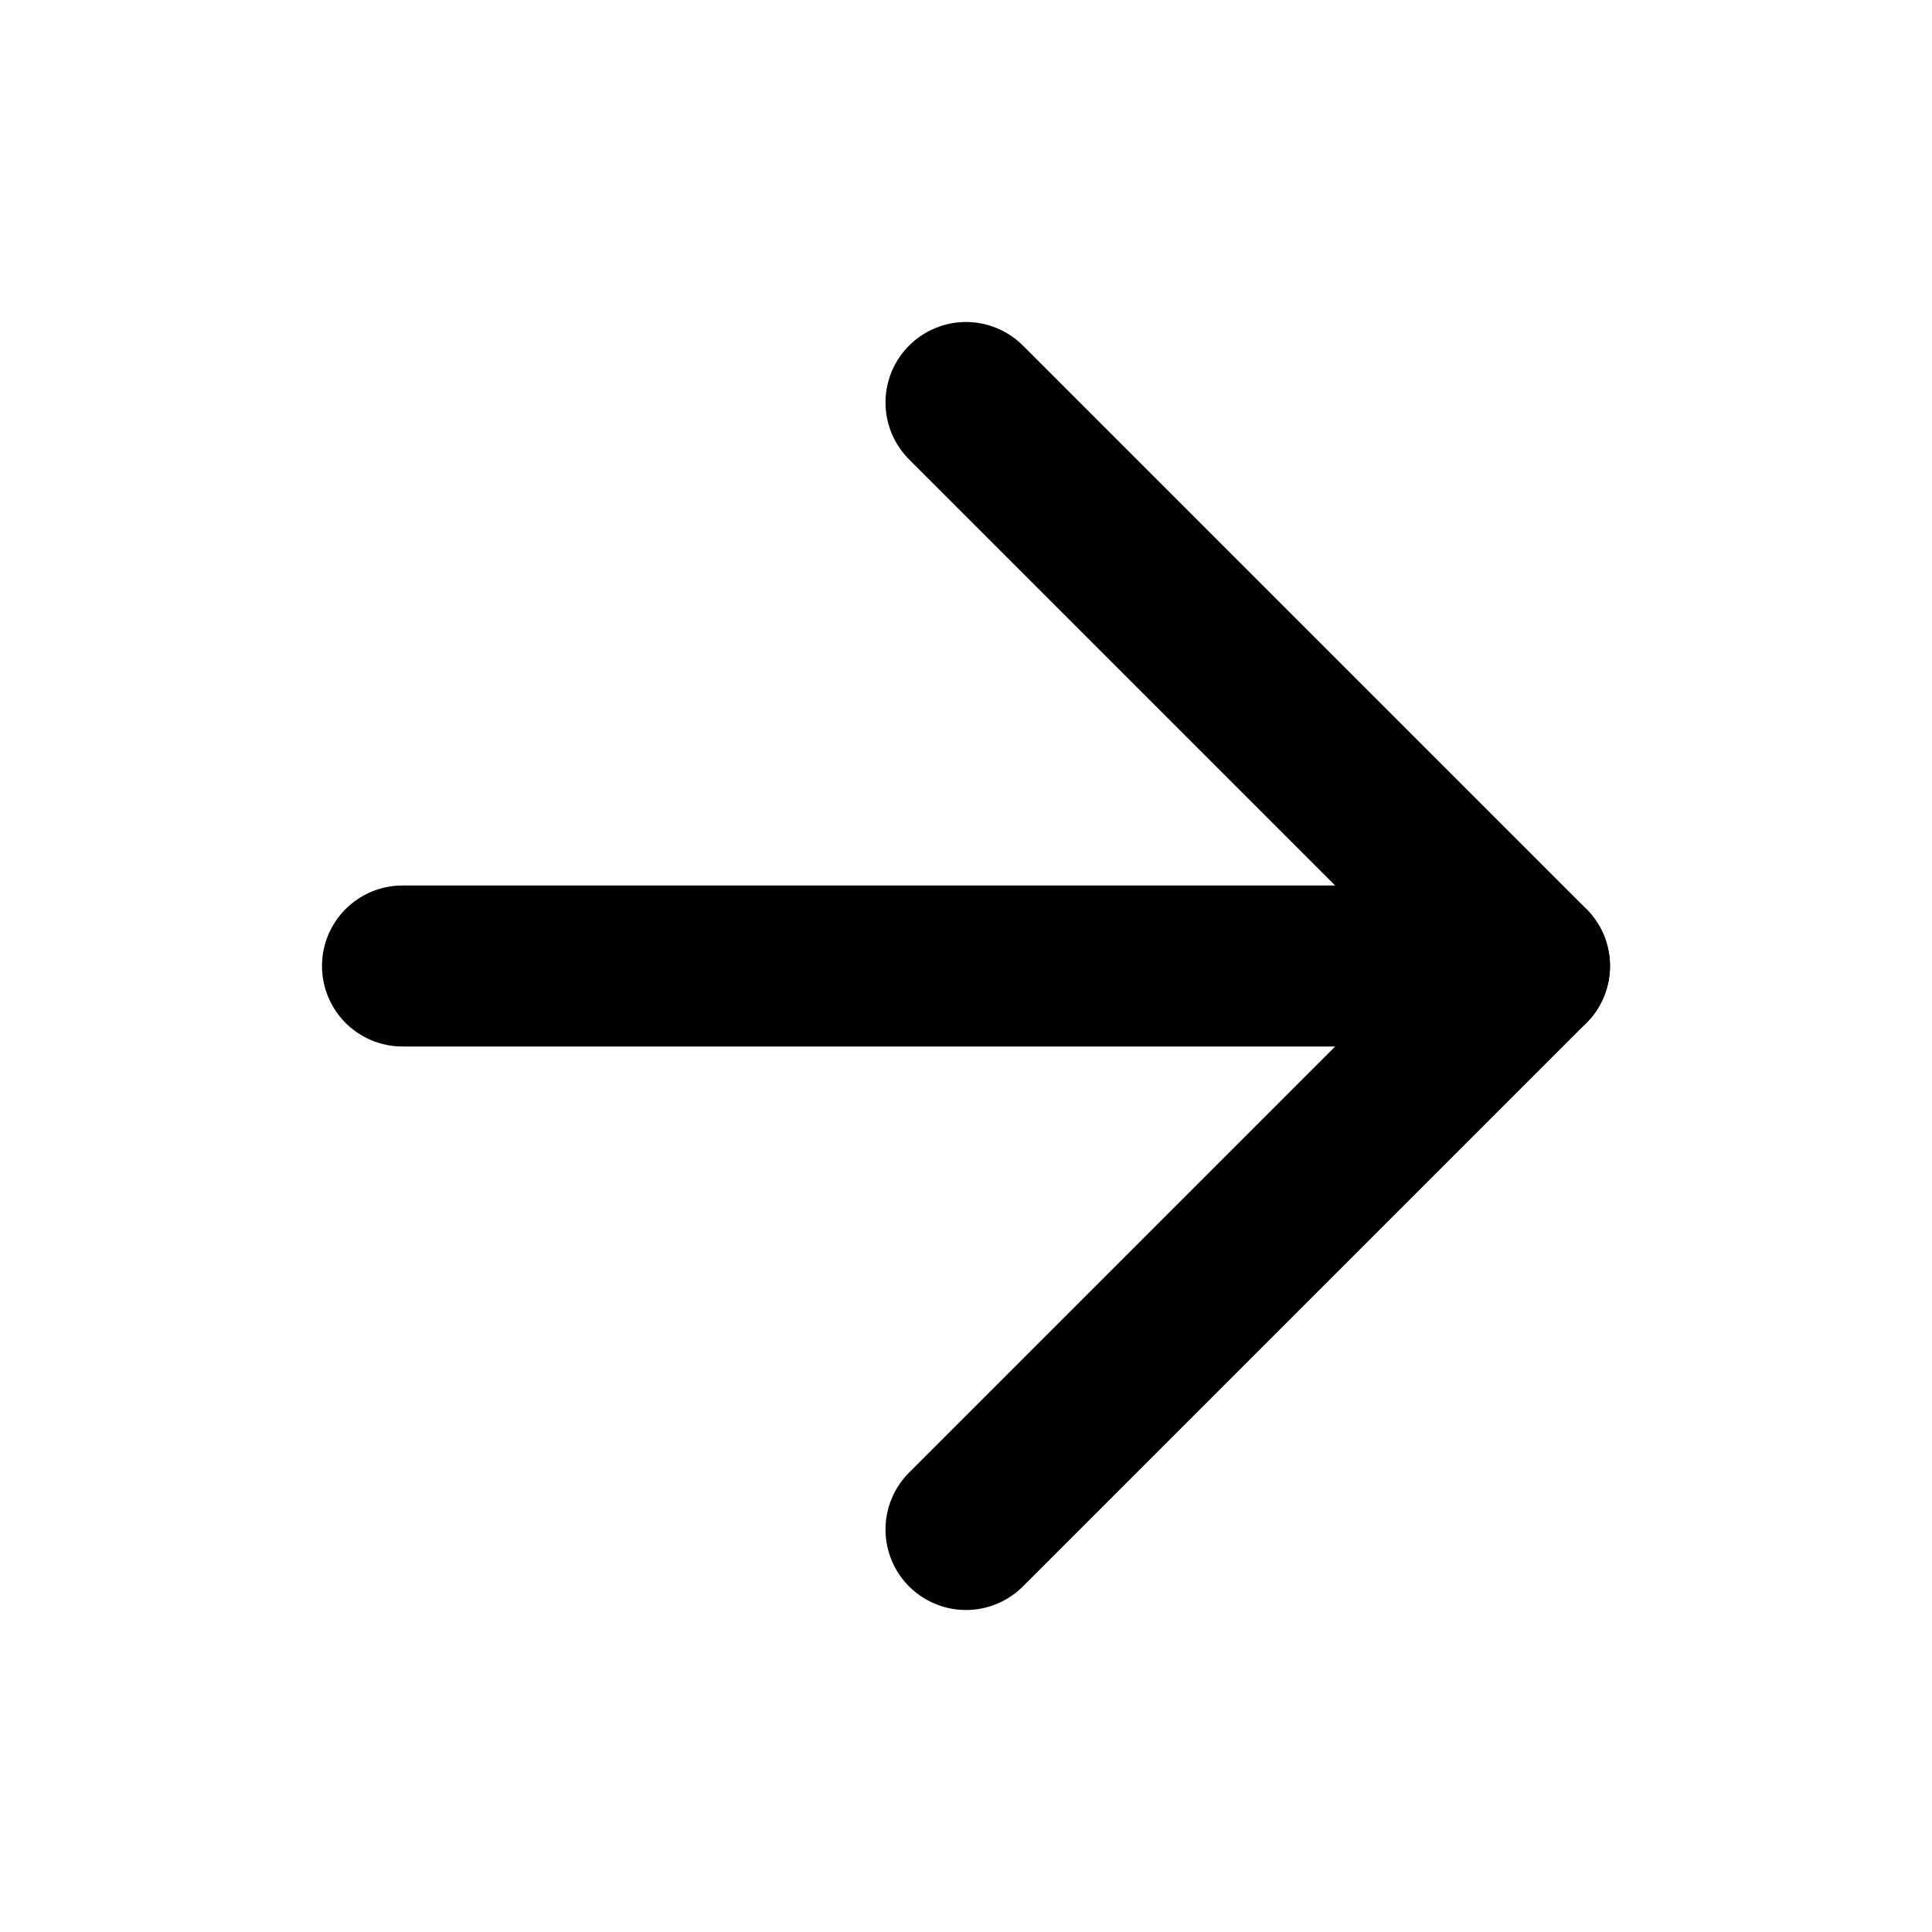
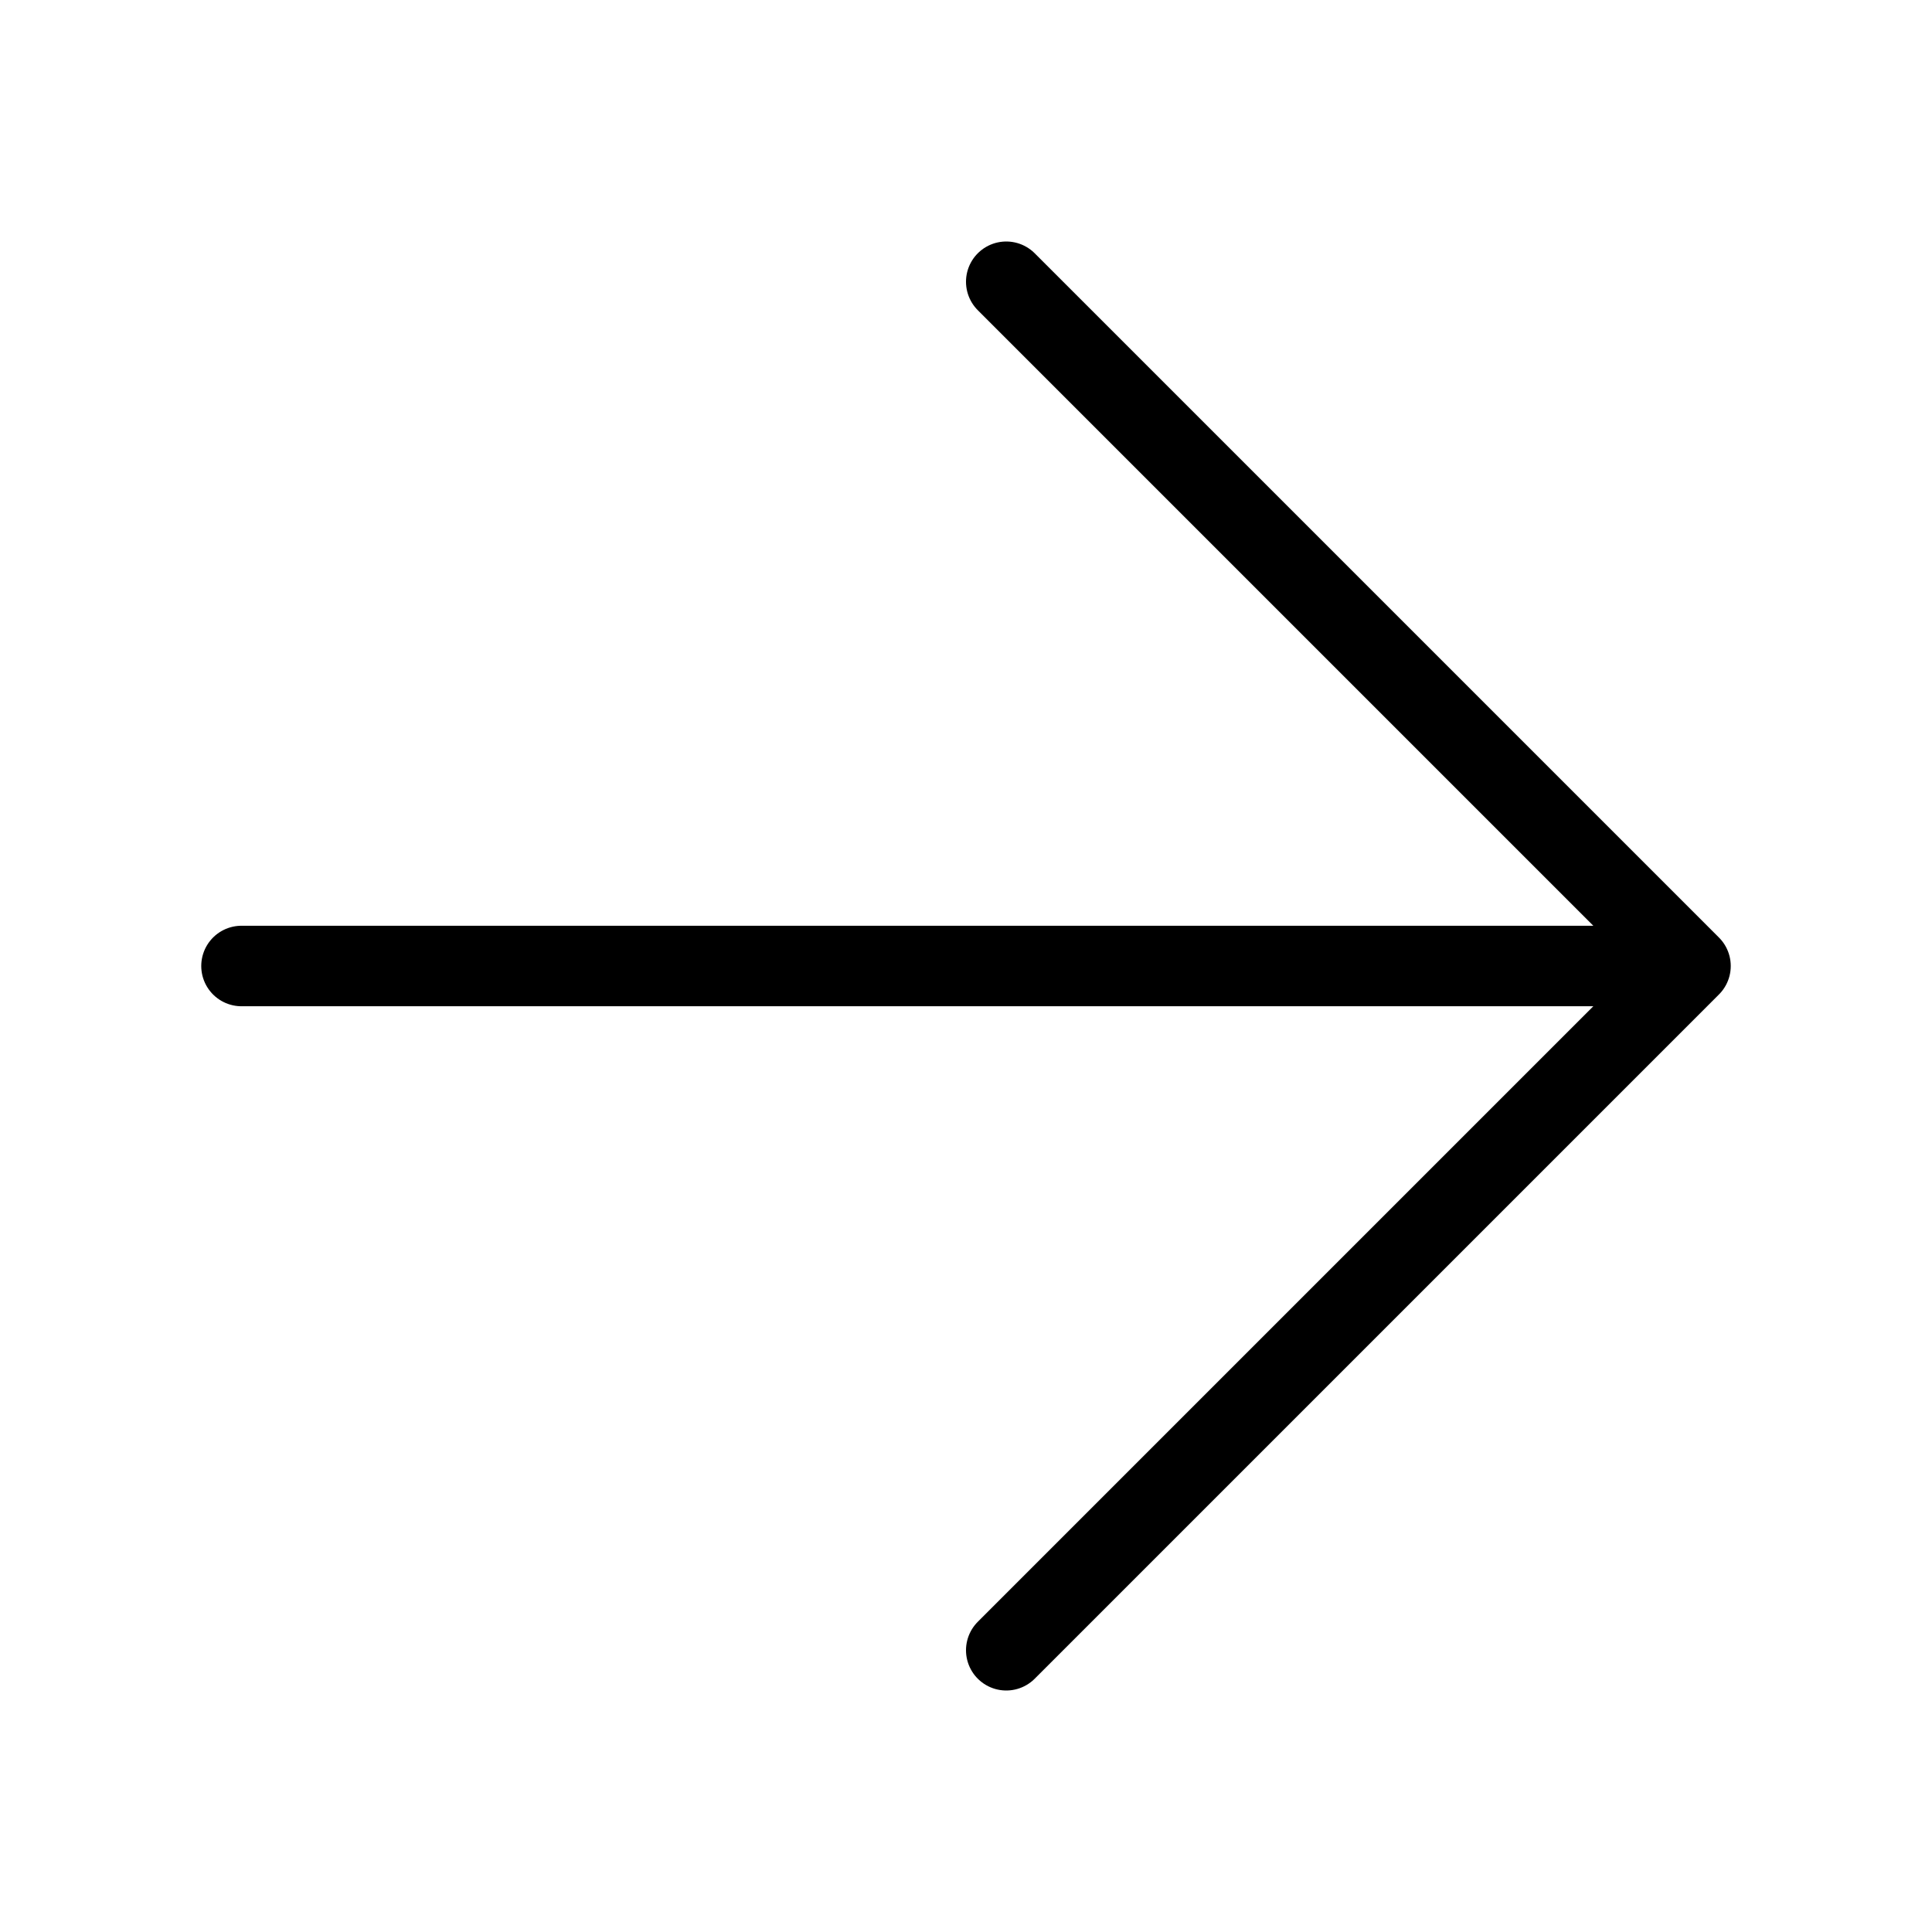
- <svg xmlns="http://www.w3.org/2000/svg" viewBox="0 0 24 24">
-   <g fill="none" stroke="currentColor" stroke-width="2" stroke-linecap="round" stroke-linejoin="round">
-     <path d="M5 12h14" />
-     <path d="m12 5 7 7-7 7" />
-   </g>
+ <svg xmlns="http://www.w3.org/2000/svg" viewBox="0 0 24 24" fill="none">
+   <path d="M3 12L21 12M21 12L12.5 3.5M21 12L12.5 20.5" stroke="currentColor" stroke-linecap="round" stroke-linejoin="round" />
</svg>
